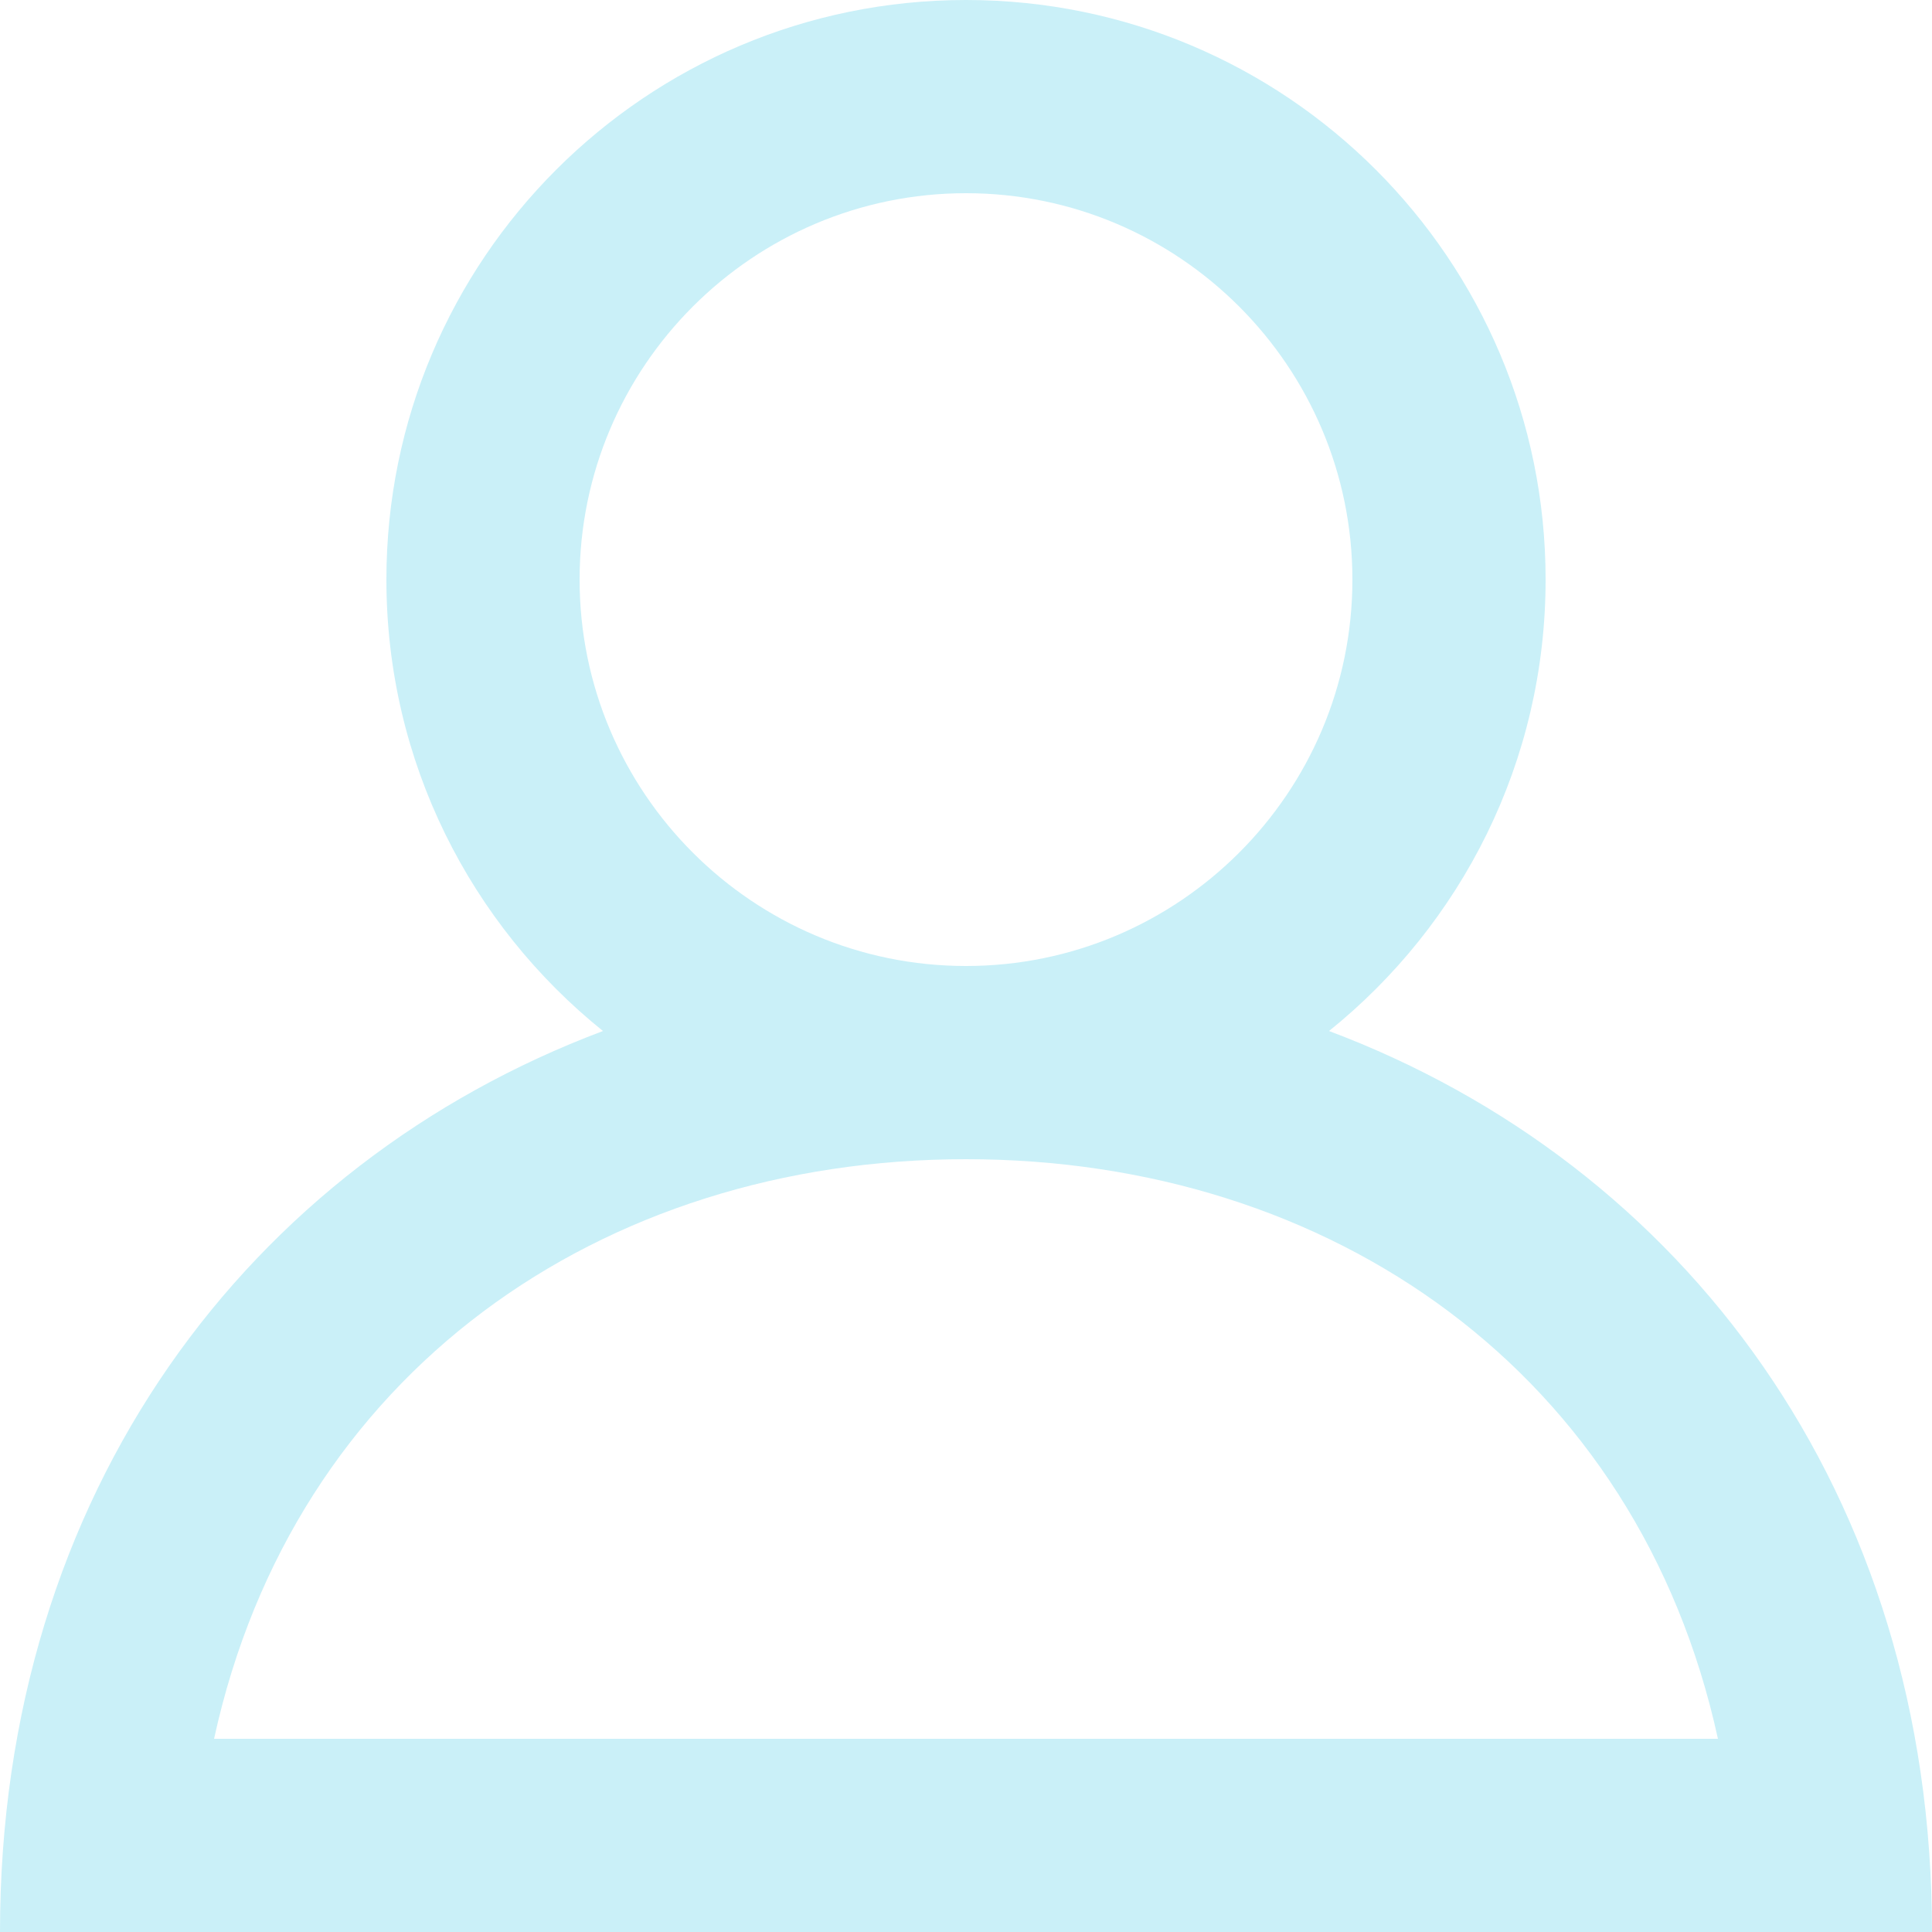
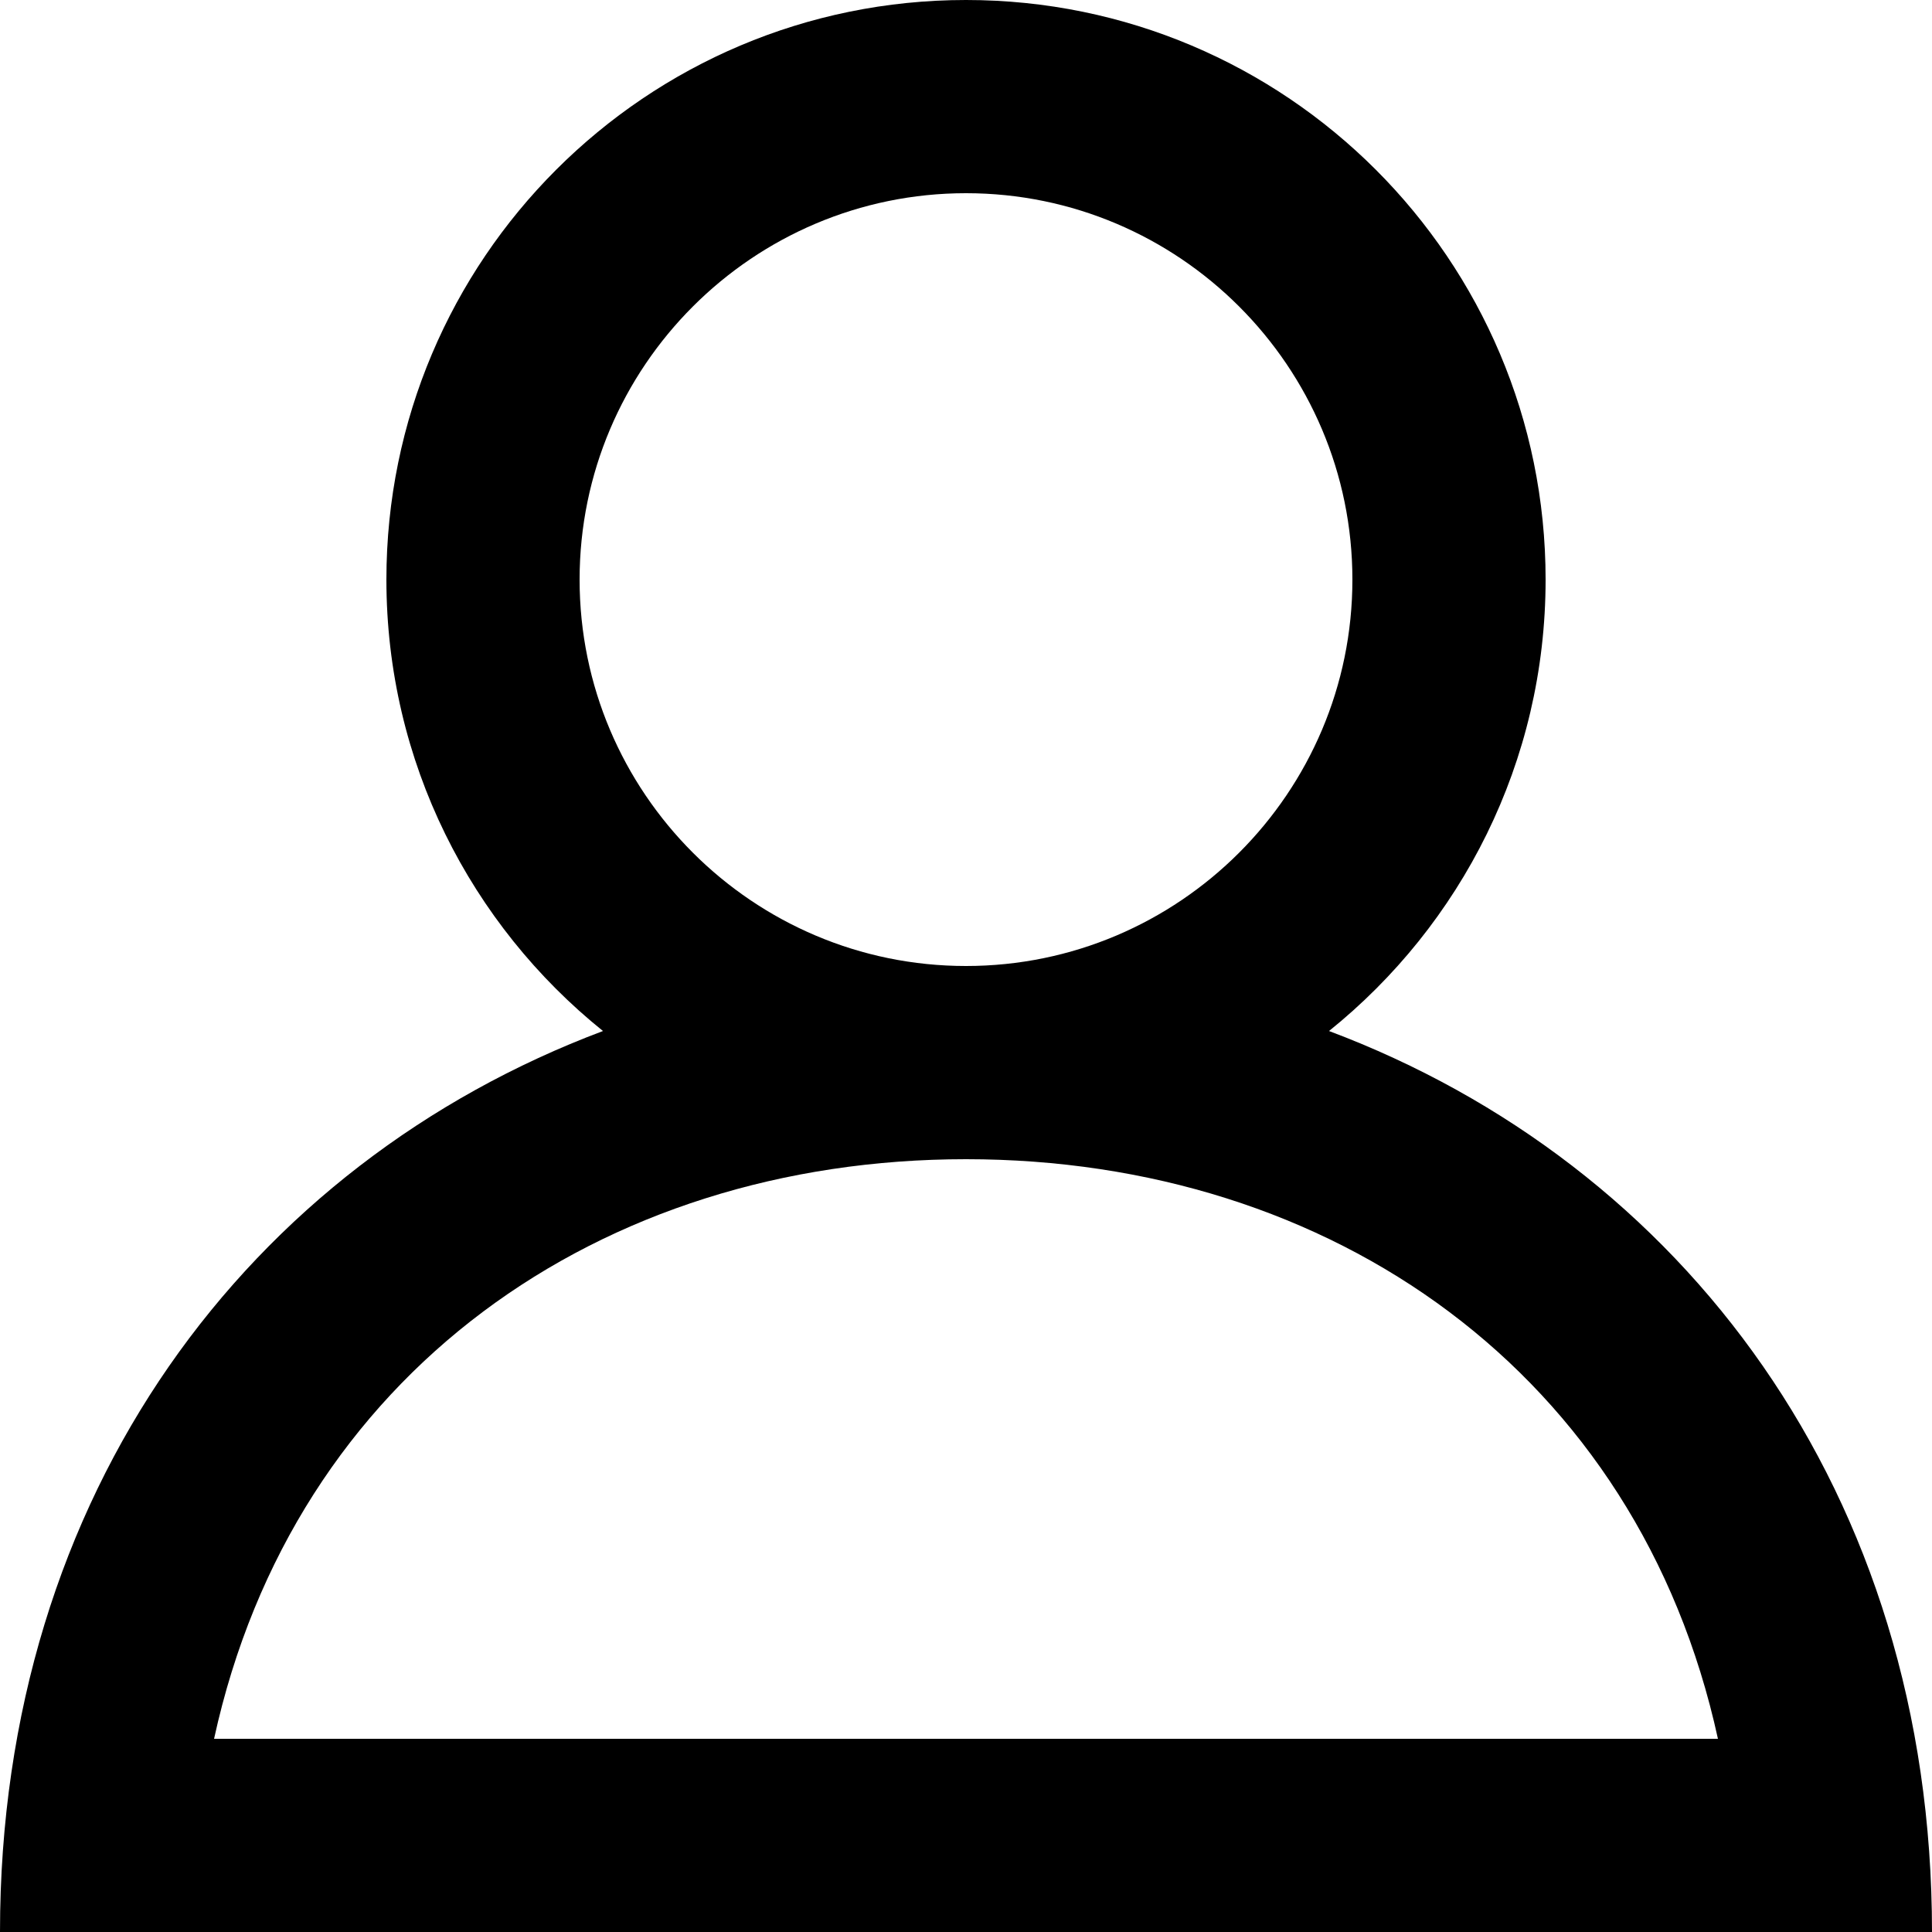
<svg xmlns="http://www.w3.org/2000/svg" width="20px" height="20px" viewBox="0 0 20 20" version="1.1">
  <defs />
  <g id="Page-1" stroke="none" stroke-width="1" fill="none" fill-rule="evenodd">
-     <g id="Dribbble-Light-Preview" transform="translate(-380, -2159)" fill="#caf0f8">
+     <g id="Dribbble-Light-Preview" transform="translate(-380, -2159)" fill="#000000">
      <g id="icons" transform="translate(56, 160)">
        <path d="M334,2011 C337.785,2011 340.958,2013.214 341.784,2017 L326.216,2017 C327.042,2013.214 330.215,2011 334,2011 M330,2005 C330,2002.794 331.794,2001 334,2001 C336.206,2001 338,2002.794 338,2005 C338,2007.206 336.206,2009 334,2009 C331.794,2009 330,2007.206 330,2005 M337.758,2009.673 C339.124,2008.574 340,2006.89 340,2005 C340,2001.686 337.314,1999 334,1999 C330.686,1999 328,2001.686 328,2005 C328,2006.89 328.876,2008.574 330.242,2009.673 C326.583,2011.048 324,2014.445 324,2019 L344,2019 C344,2014.445 341.417,2011.048 337.758,2009.673" id="profile-[#1336]" />
      </g>
    </g>
  </g>
</svg>
